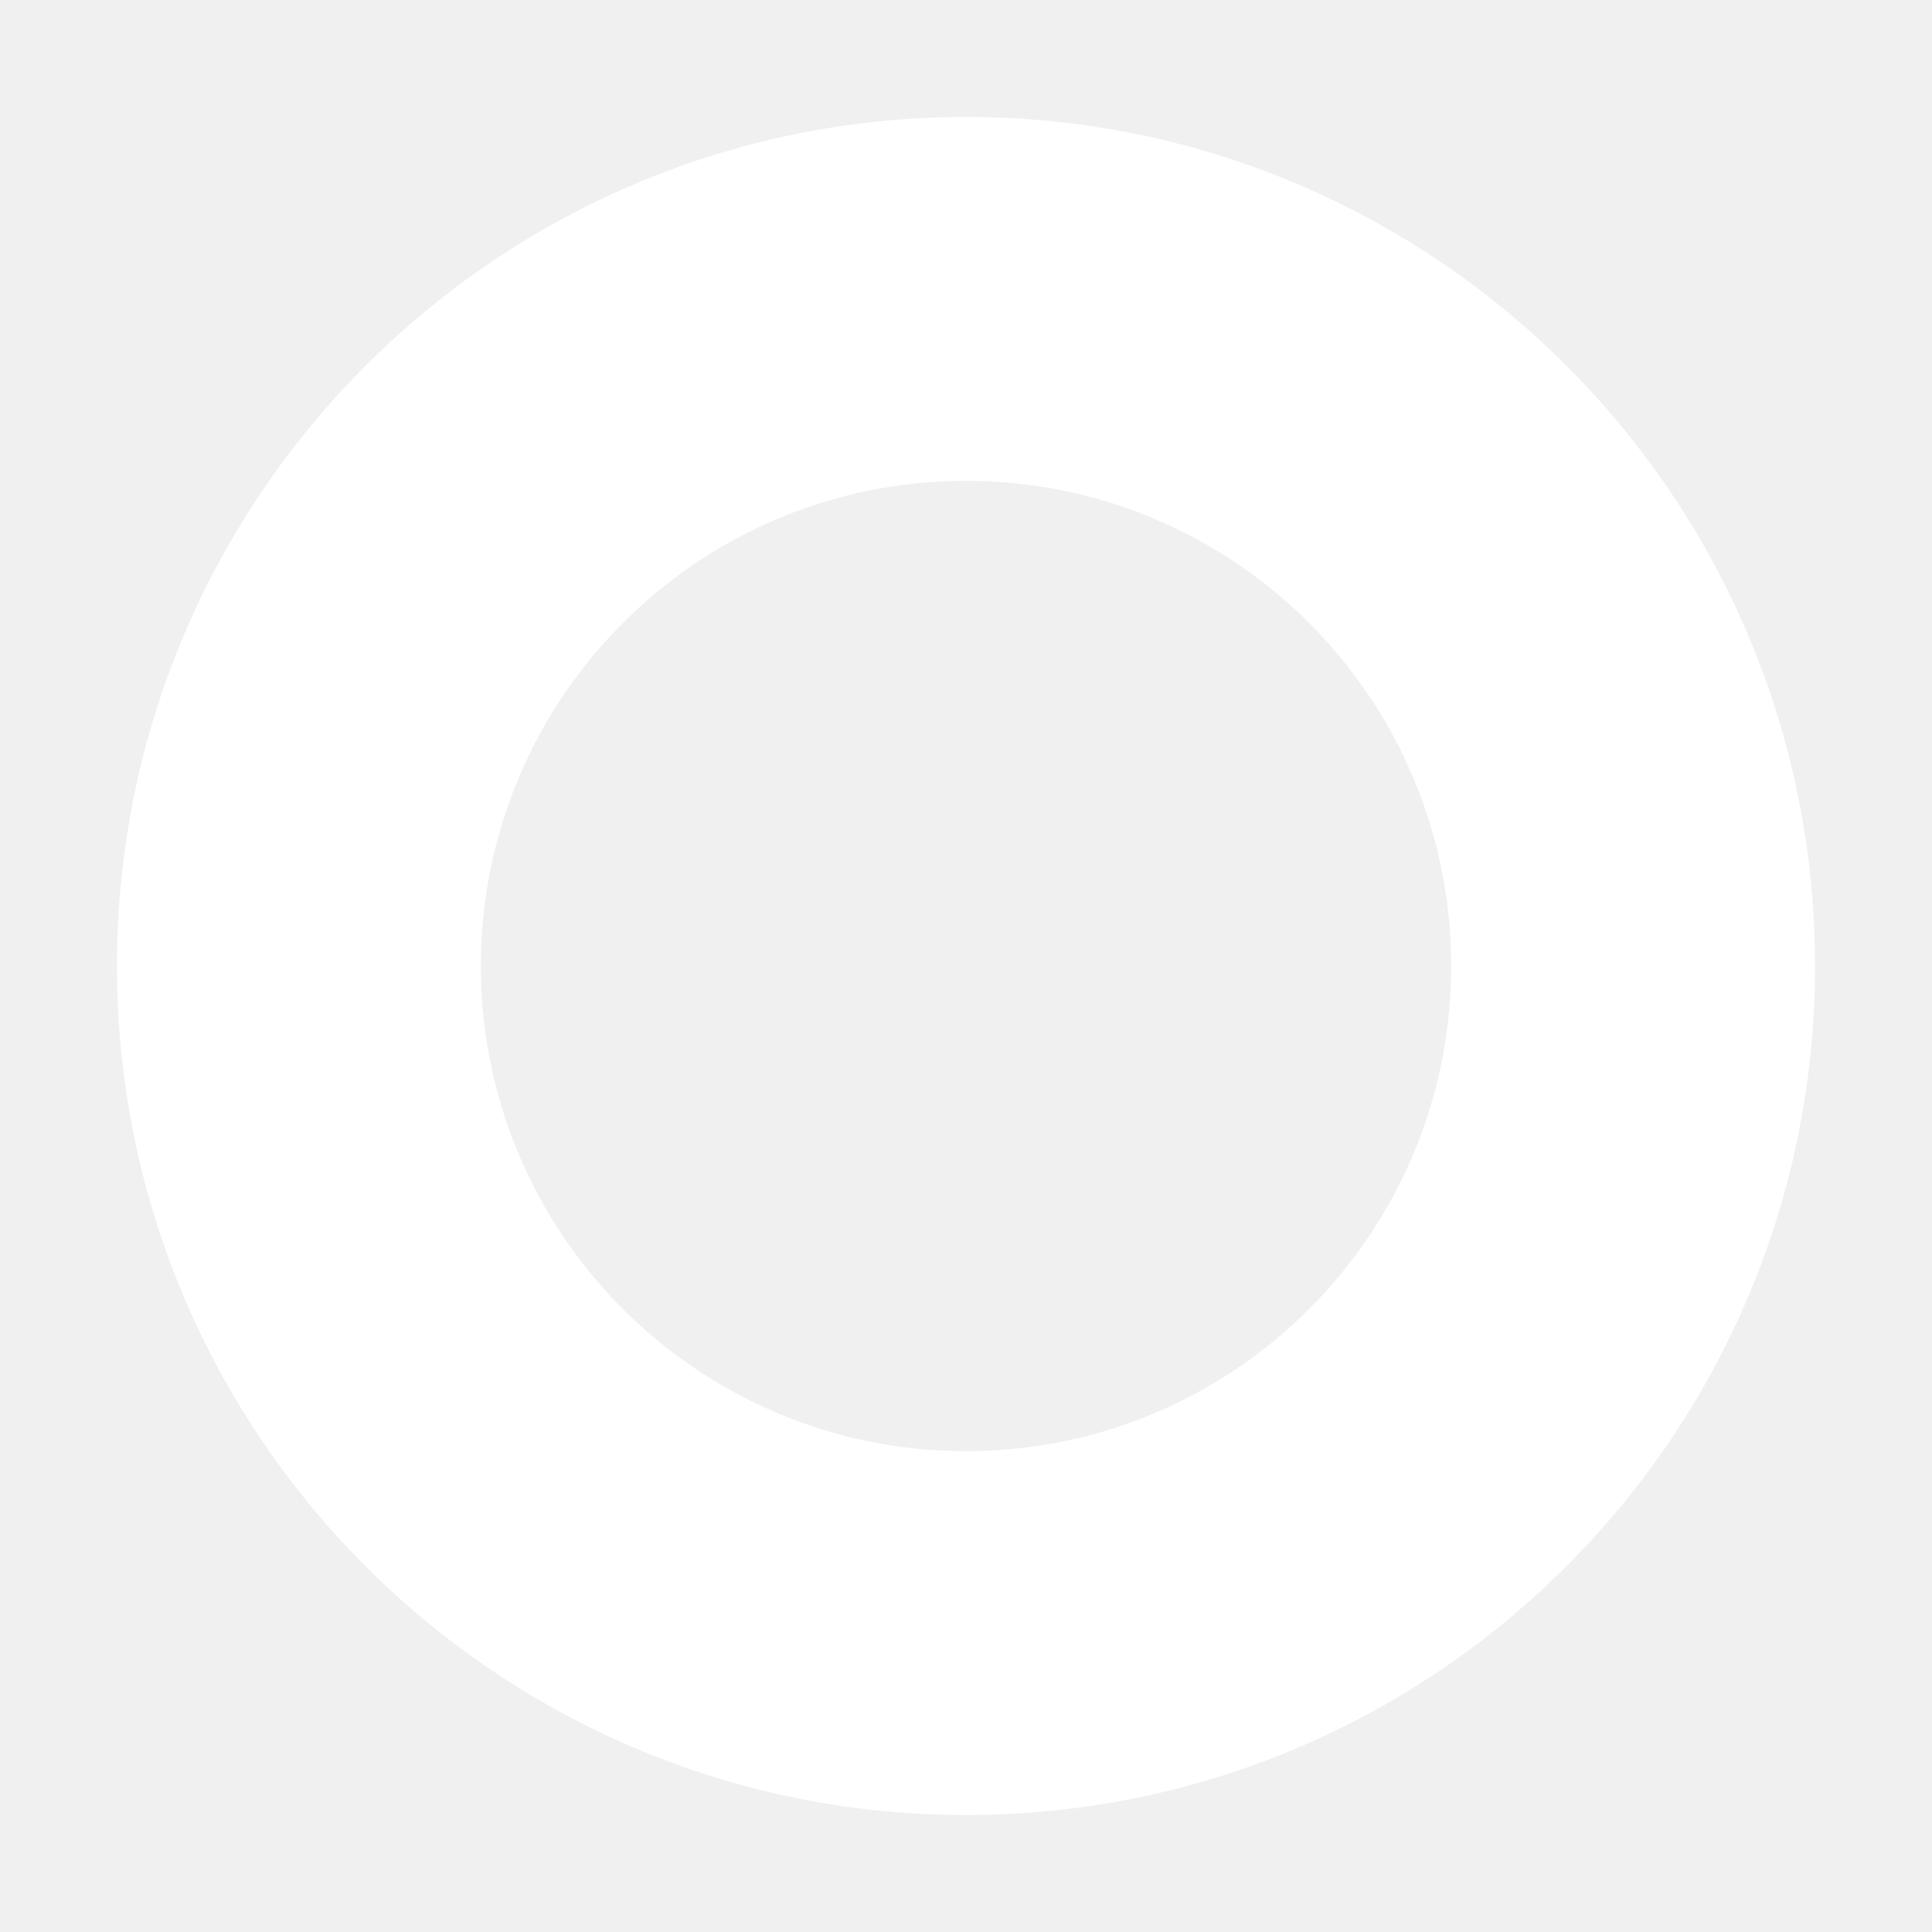
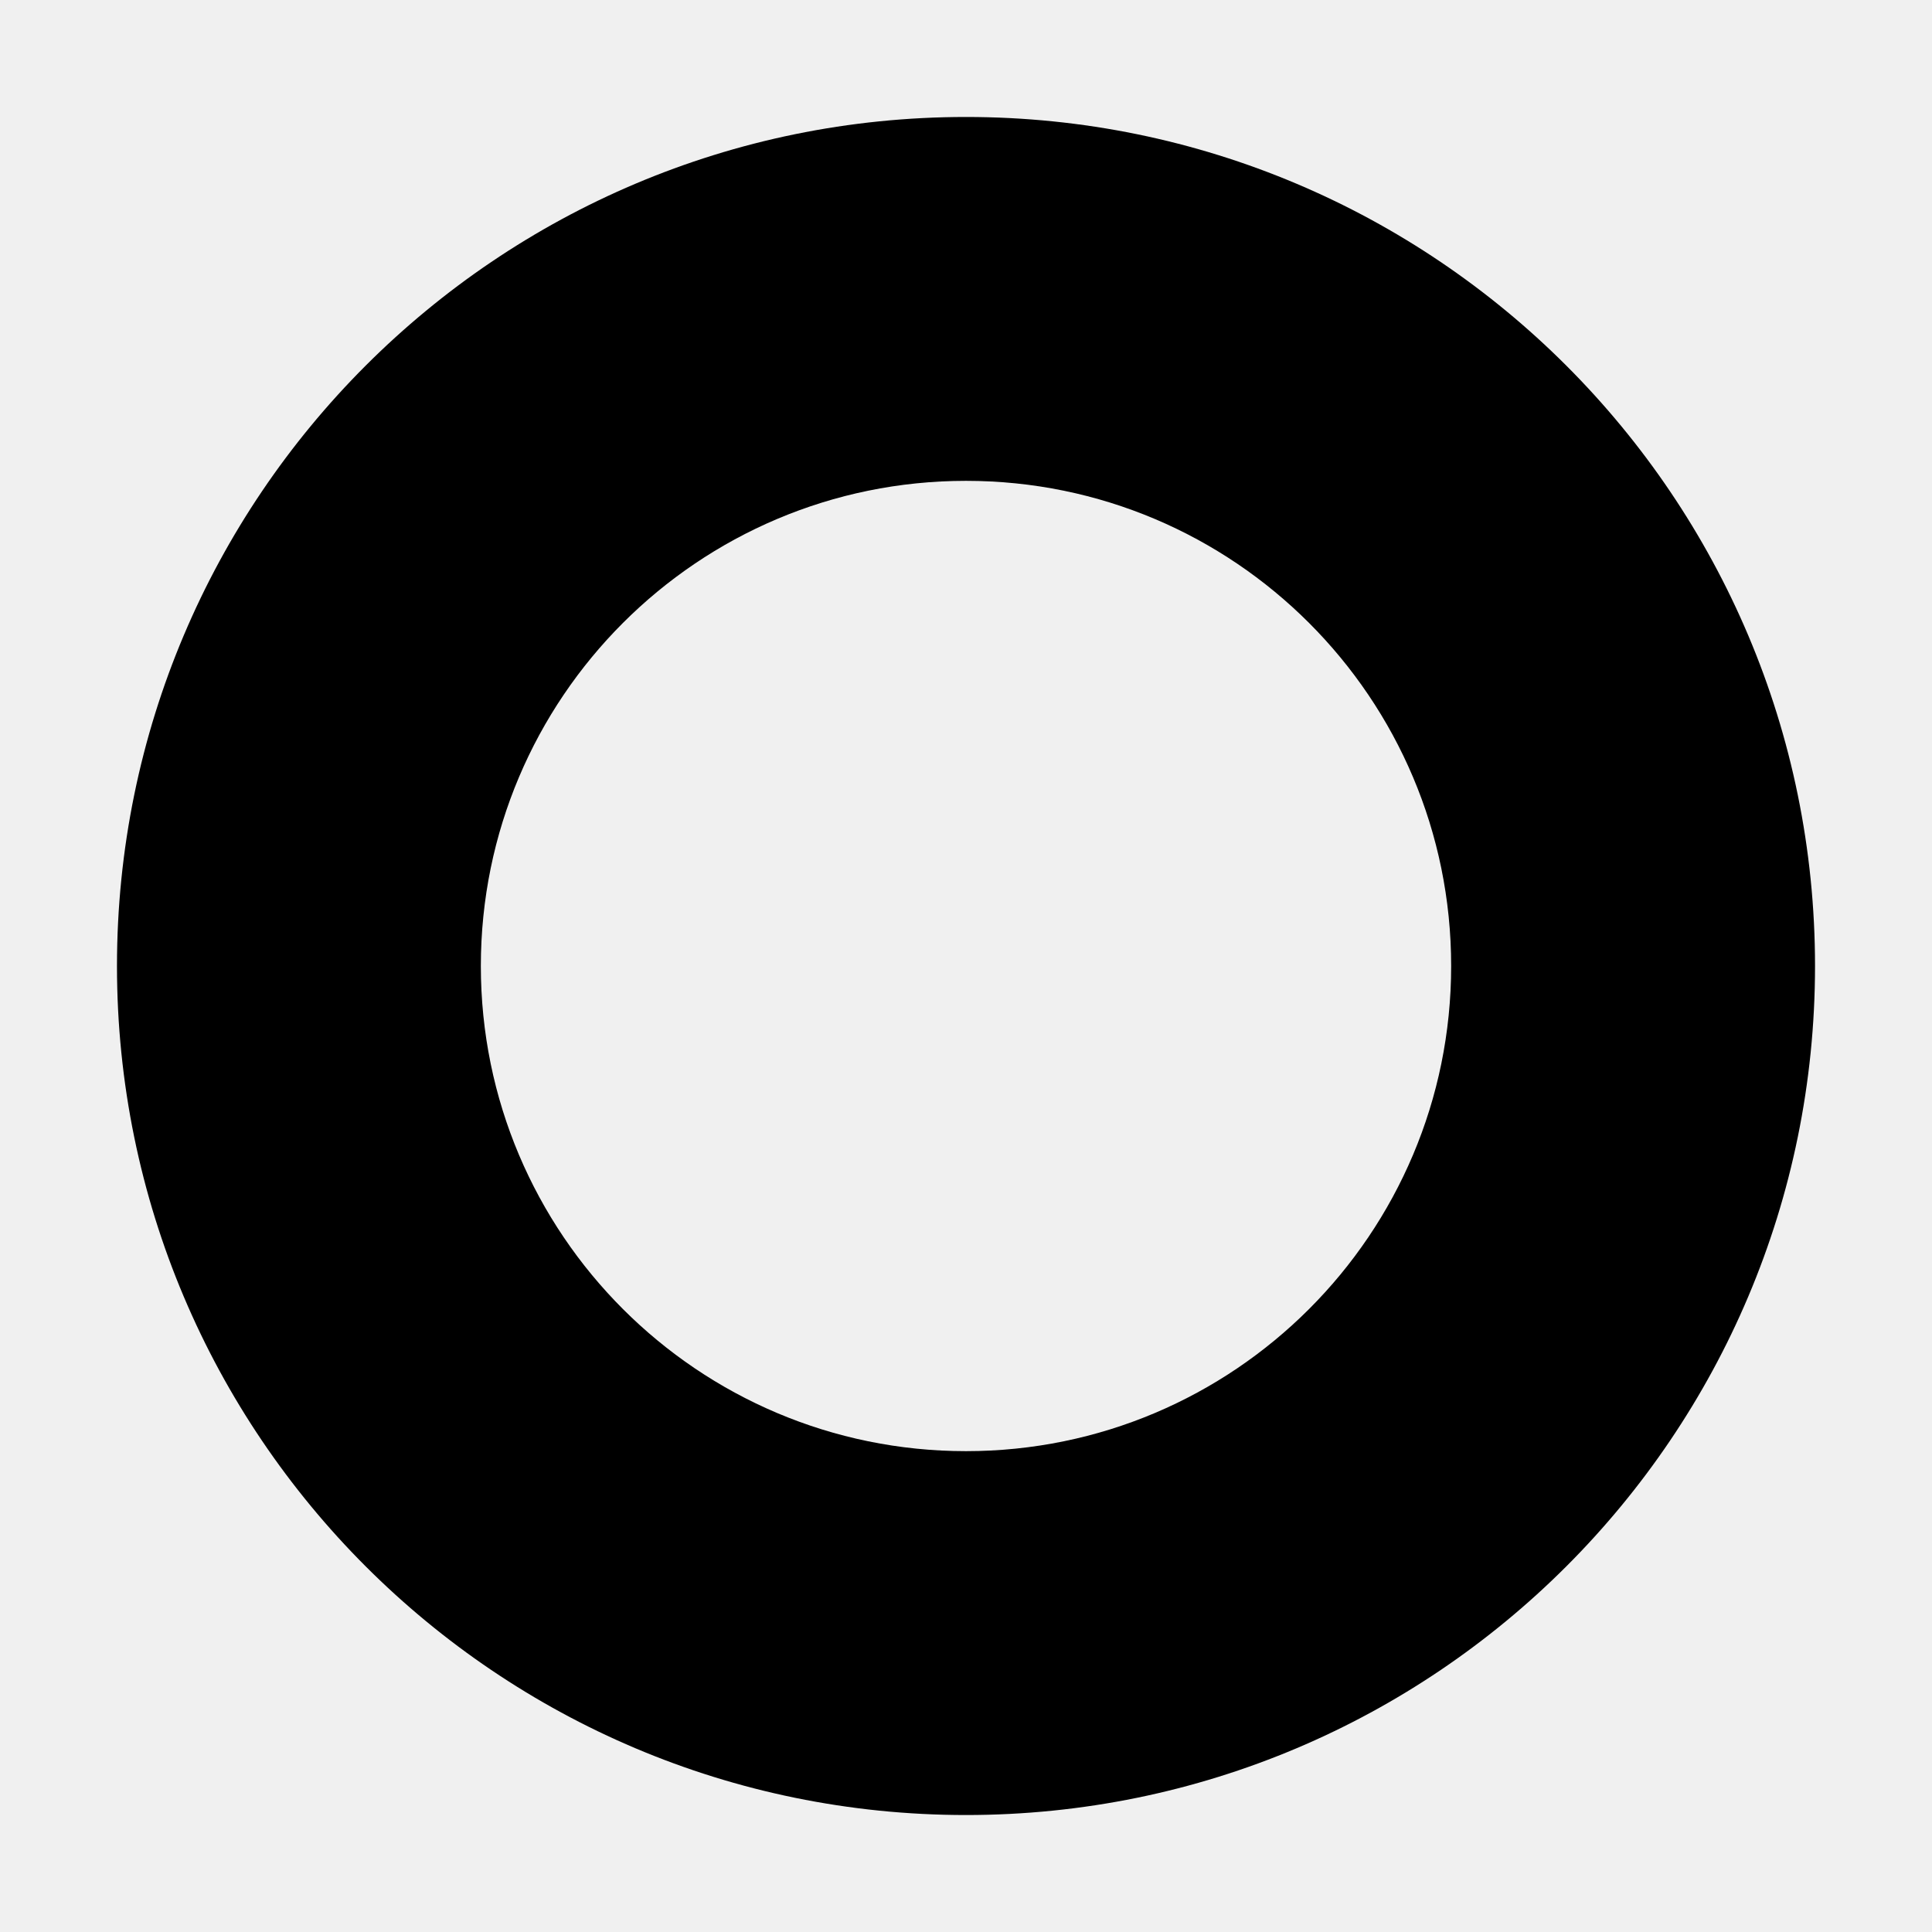
- <svg xmlns="http://www.w3.org/2000/svg" width="512" height="512" viewBox="0 0 512 512" fill="none">
-   <path fill-rule="evenodd" clip-rule="evenodd" d="M481 256C481 380.264 380.264 481 256 481C131.736 481 31 380.264 31 256C31 131.736 131.736 31 256 31C380.264 31 481 131.736 481 256ZM384.571 256C384.571 327.008 327.008 384.571 256 384.571C184.992 384.571 127.429 327.008 127.429 256C127.429 184.992 184.992 127.429 256 127.429C327.008 127.429 384.571 184.992 384.571 256Z" fill="white" />
+ <svg xmlns="http://www.w3.org/2000/svg" width="512" height="512" viewBox="0 0 512 512" fill="currentColor">
+   <path fill-rule="evenodd" clip-rule="evenodd" d="M481 256C481 380.264 380.264 481 256 481C131.736 481 31 380.264 31 256C31 131.736 131.736 31 256 31C380.264 31 481 131.736 481 256ZM384.571 256C384.571 327.008 327.008 384.571 256 384.571C184.992 384.571 127.429 327.008 127.429 256C127.429 184.992 184.992 127.429 256 127.429C327.008 127.429 384.571 184.992 384.571 256Z" fill="currentColor" />
</svg>
